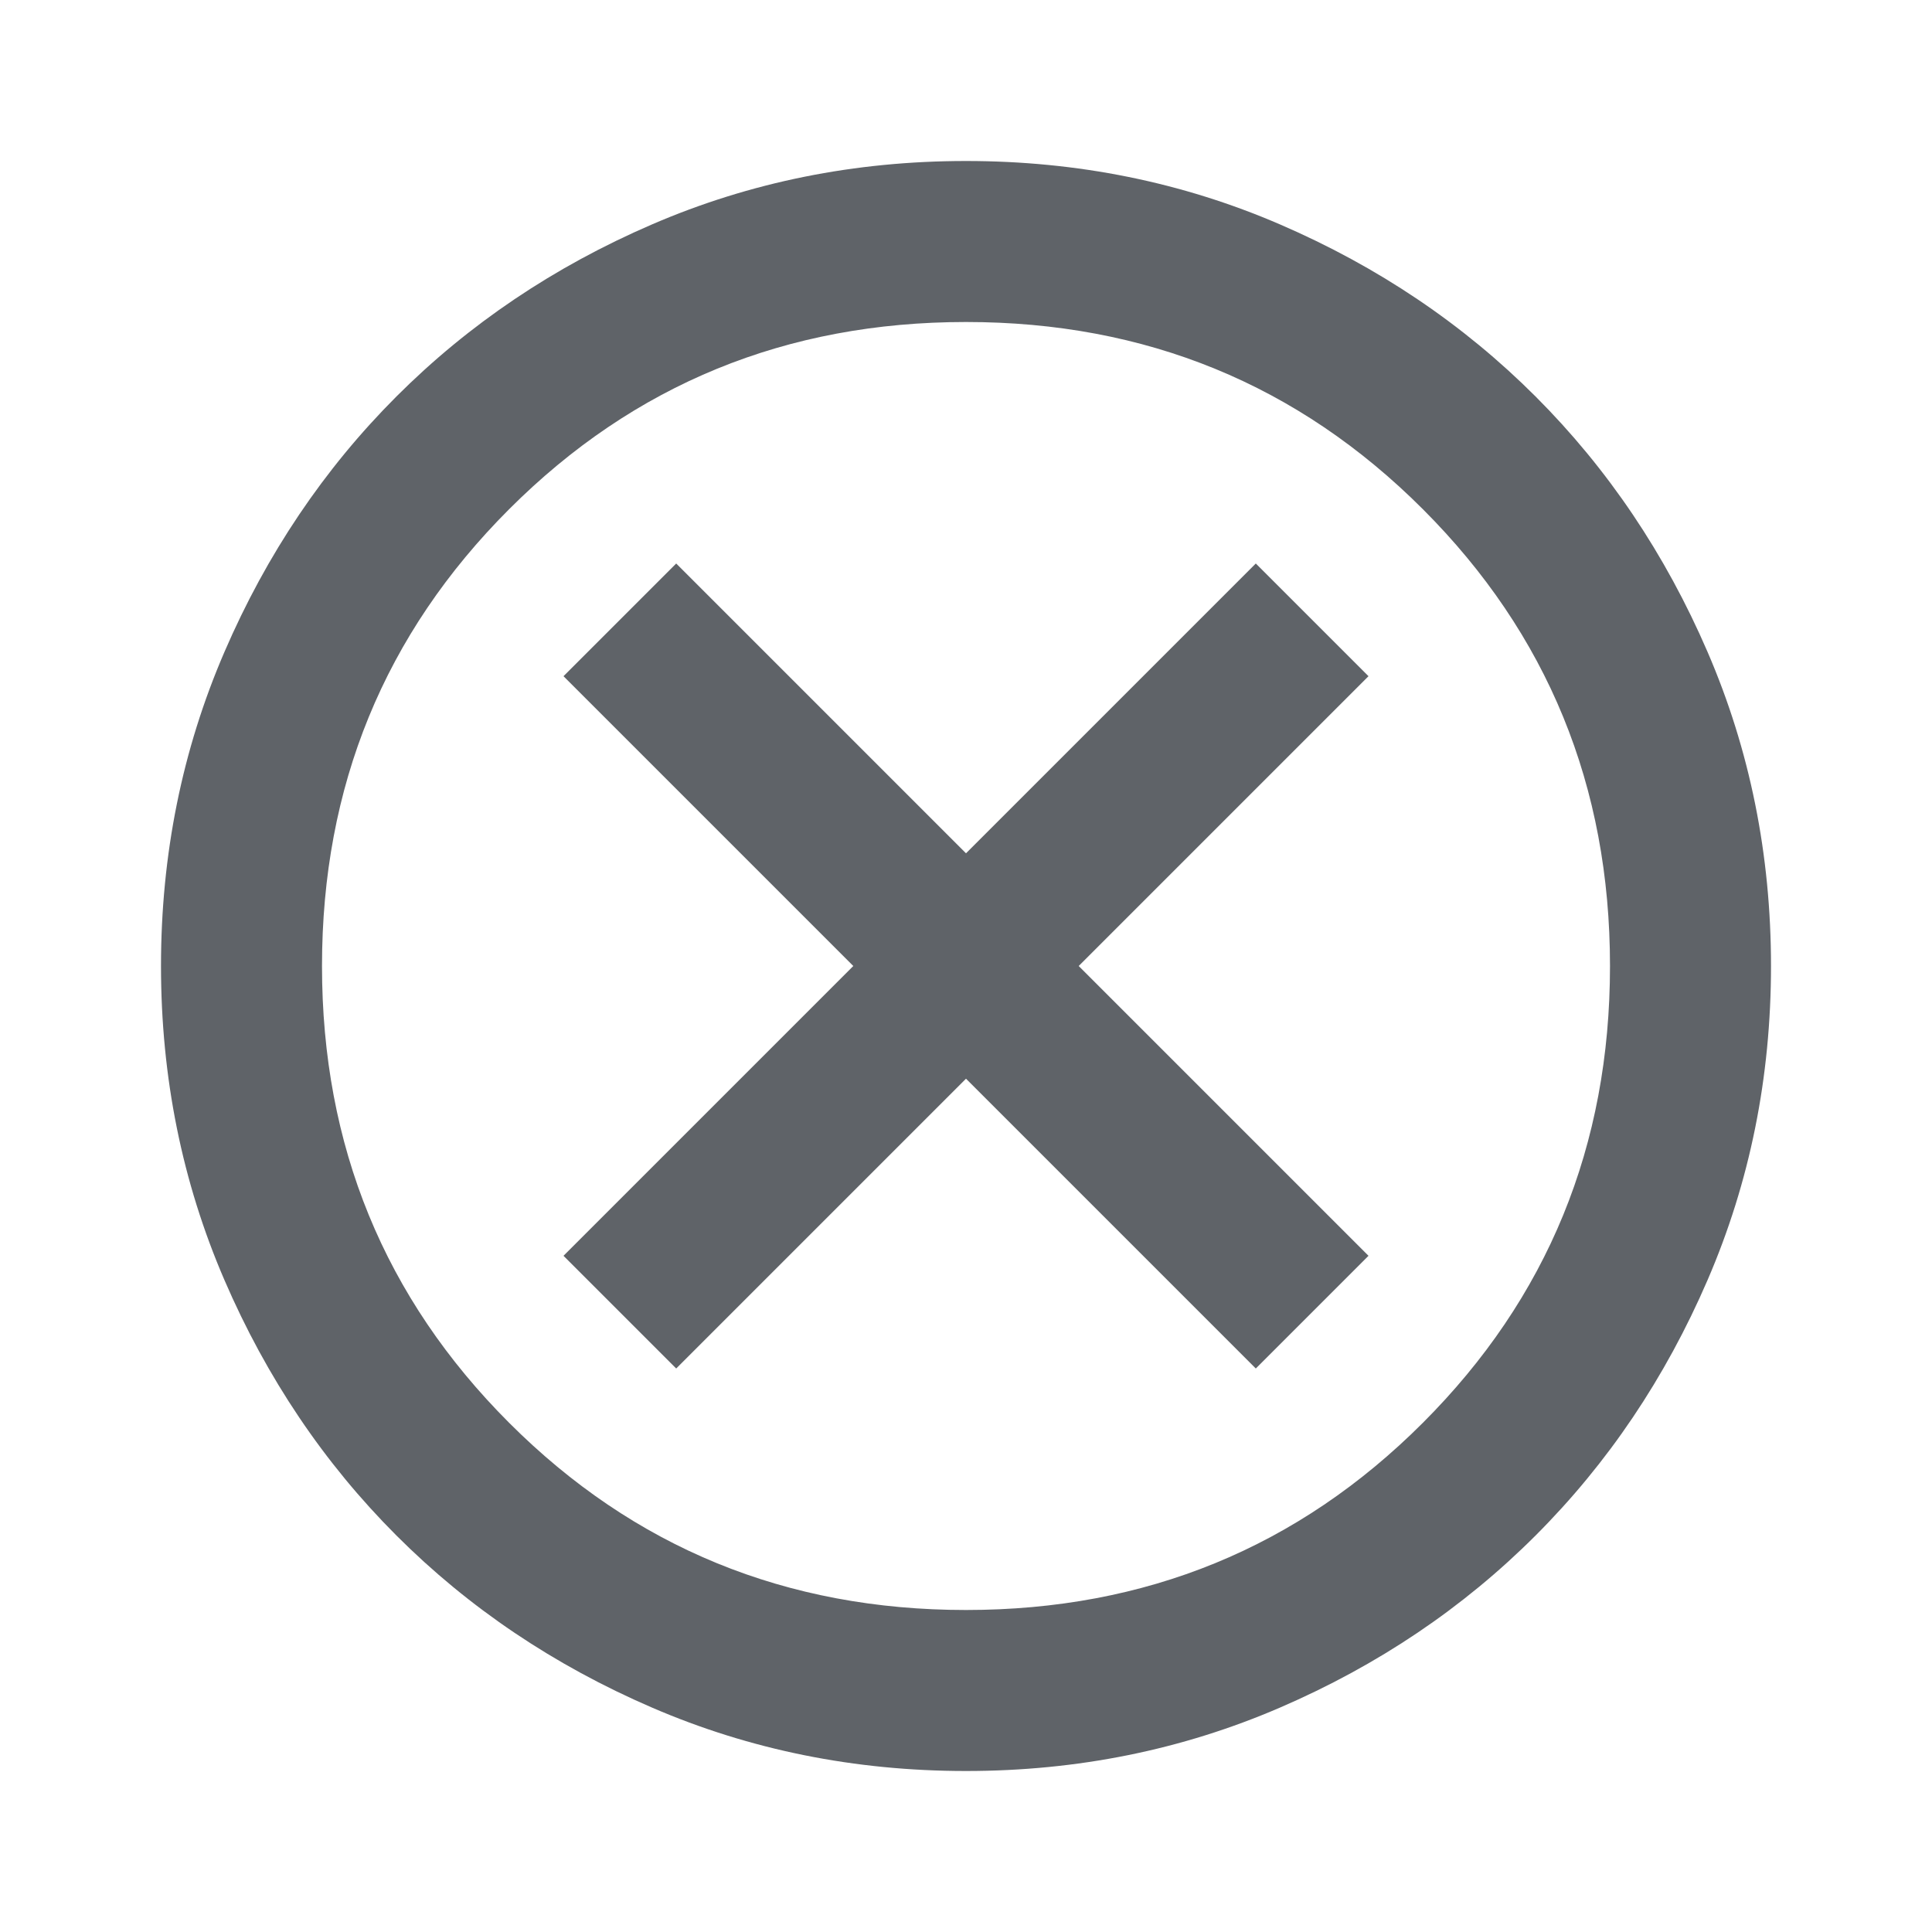
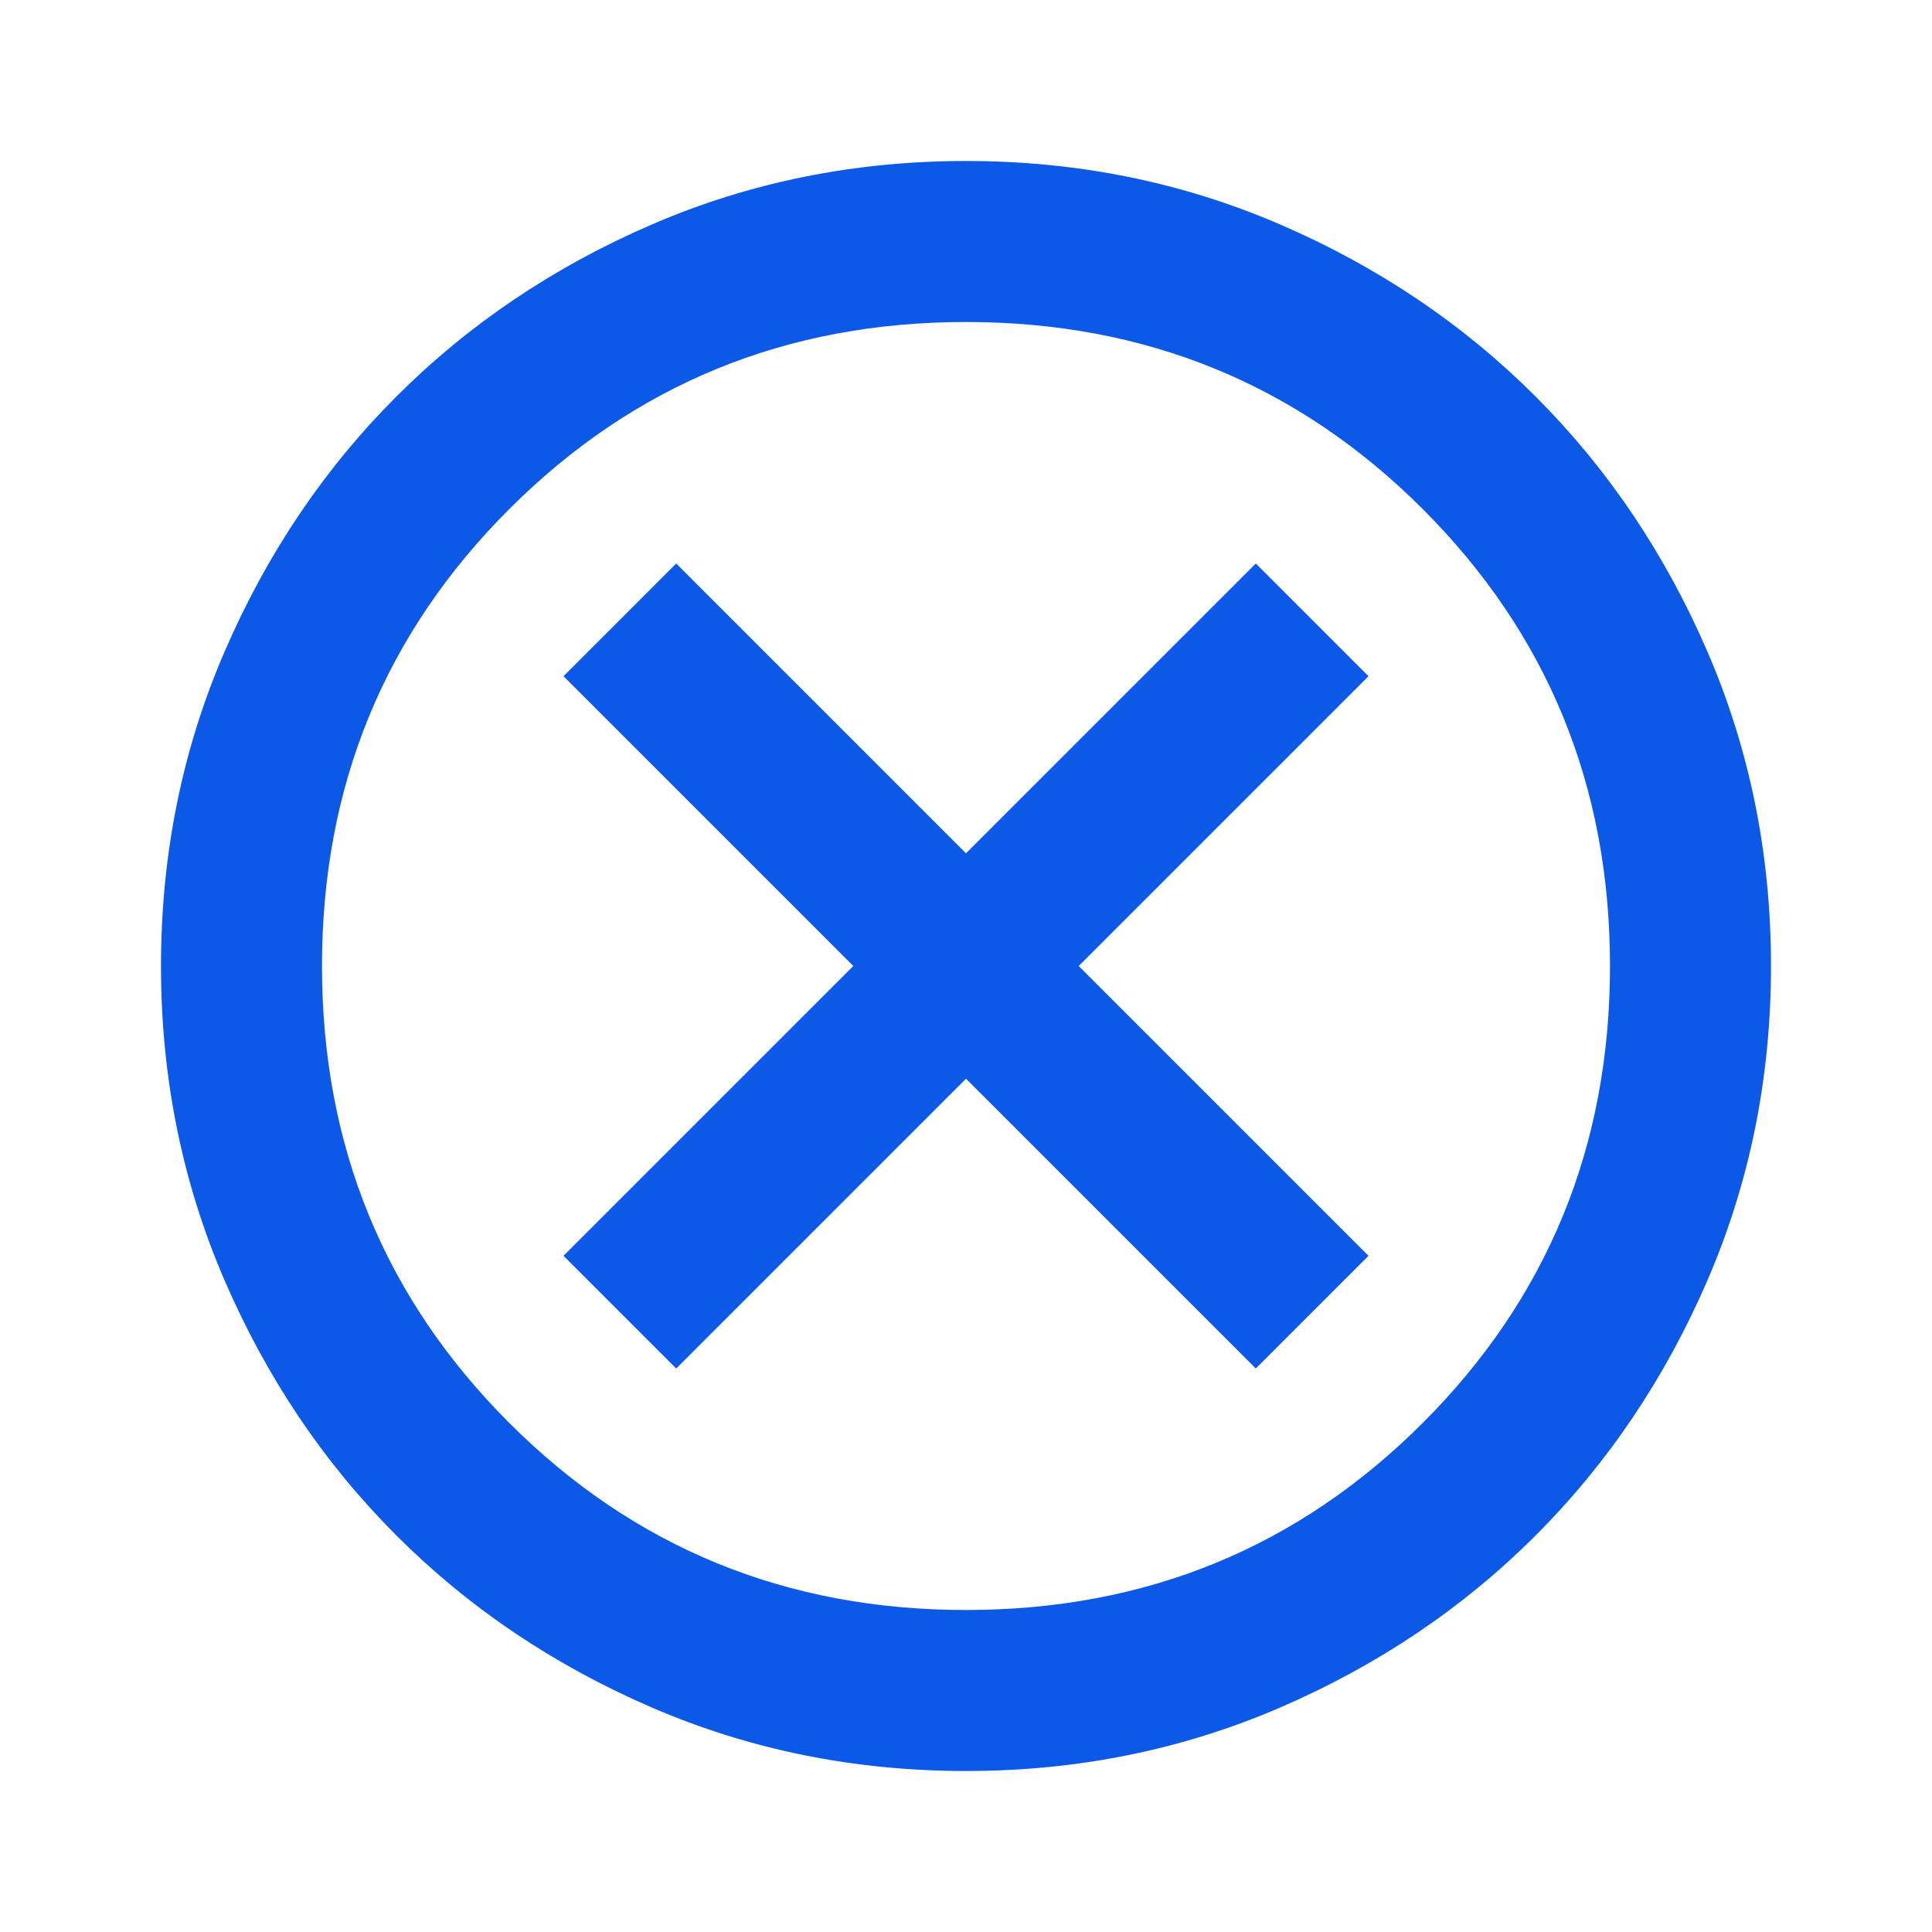
- <svg xmlns="http://www.w3.org/2000/svg" height="24px" viewBox="0 -960 960 960" width="24px" fill="#5f6368">
+ <svg xmlns="http://www.w3.org/2000/svg" height="24px" viewBox="0 -960 960 960" width="24px" fill="#0c59e7">
  <path d="m336-280 144-144 144 144 56-56-144-144 144-144-56-56-144 144-144-144-56 56 144 144-144 144 56 56ZM480-80q-83 0-156-31.5T197-197q-54-54-85.5-127T80-480q0-83 31.5-156T197-763q54-54 127-85.5T480-880q83 0 156 31.5T763-763q54 54 85.5 127T880-480q0 83-31.5 156T763-197q-54 54-127 85.5T480-80Zm0-80q134 0 227-93t93-227q0-134-93-227t-227-93q-134 0-227 93t-93 227q0 134 93 227t227 93Zm0-320Z" />
</svg>
